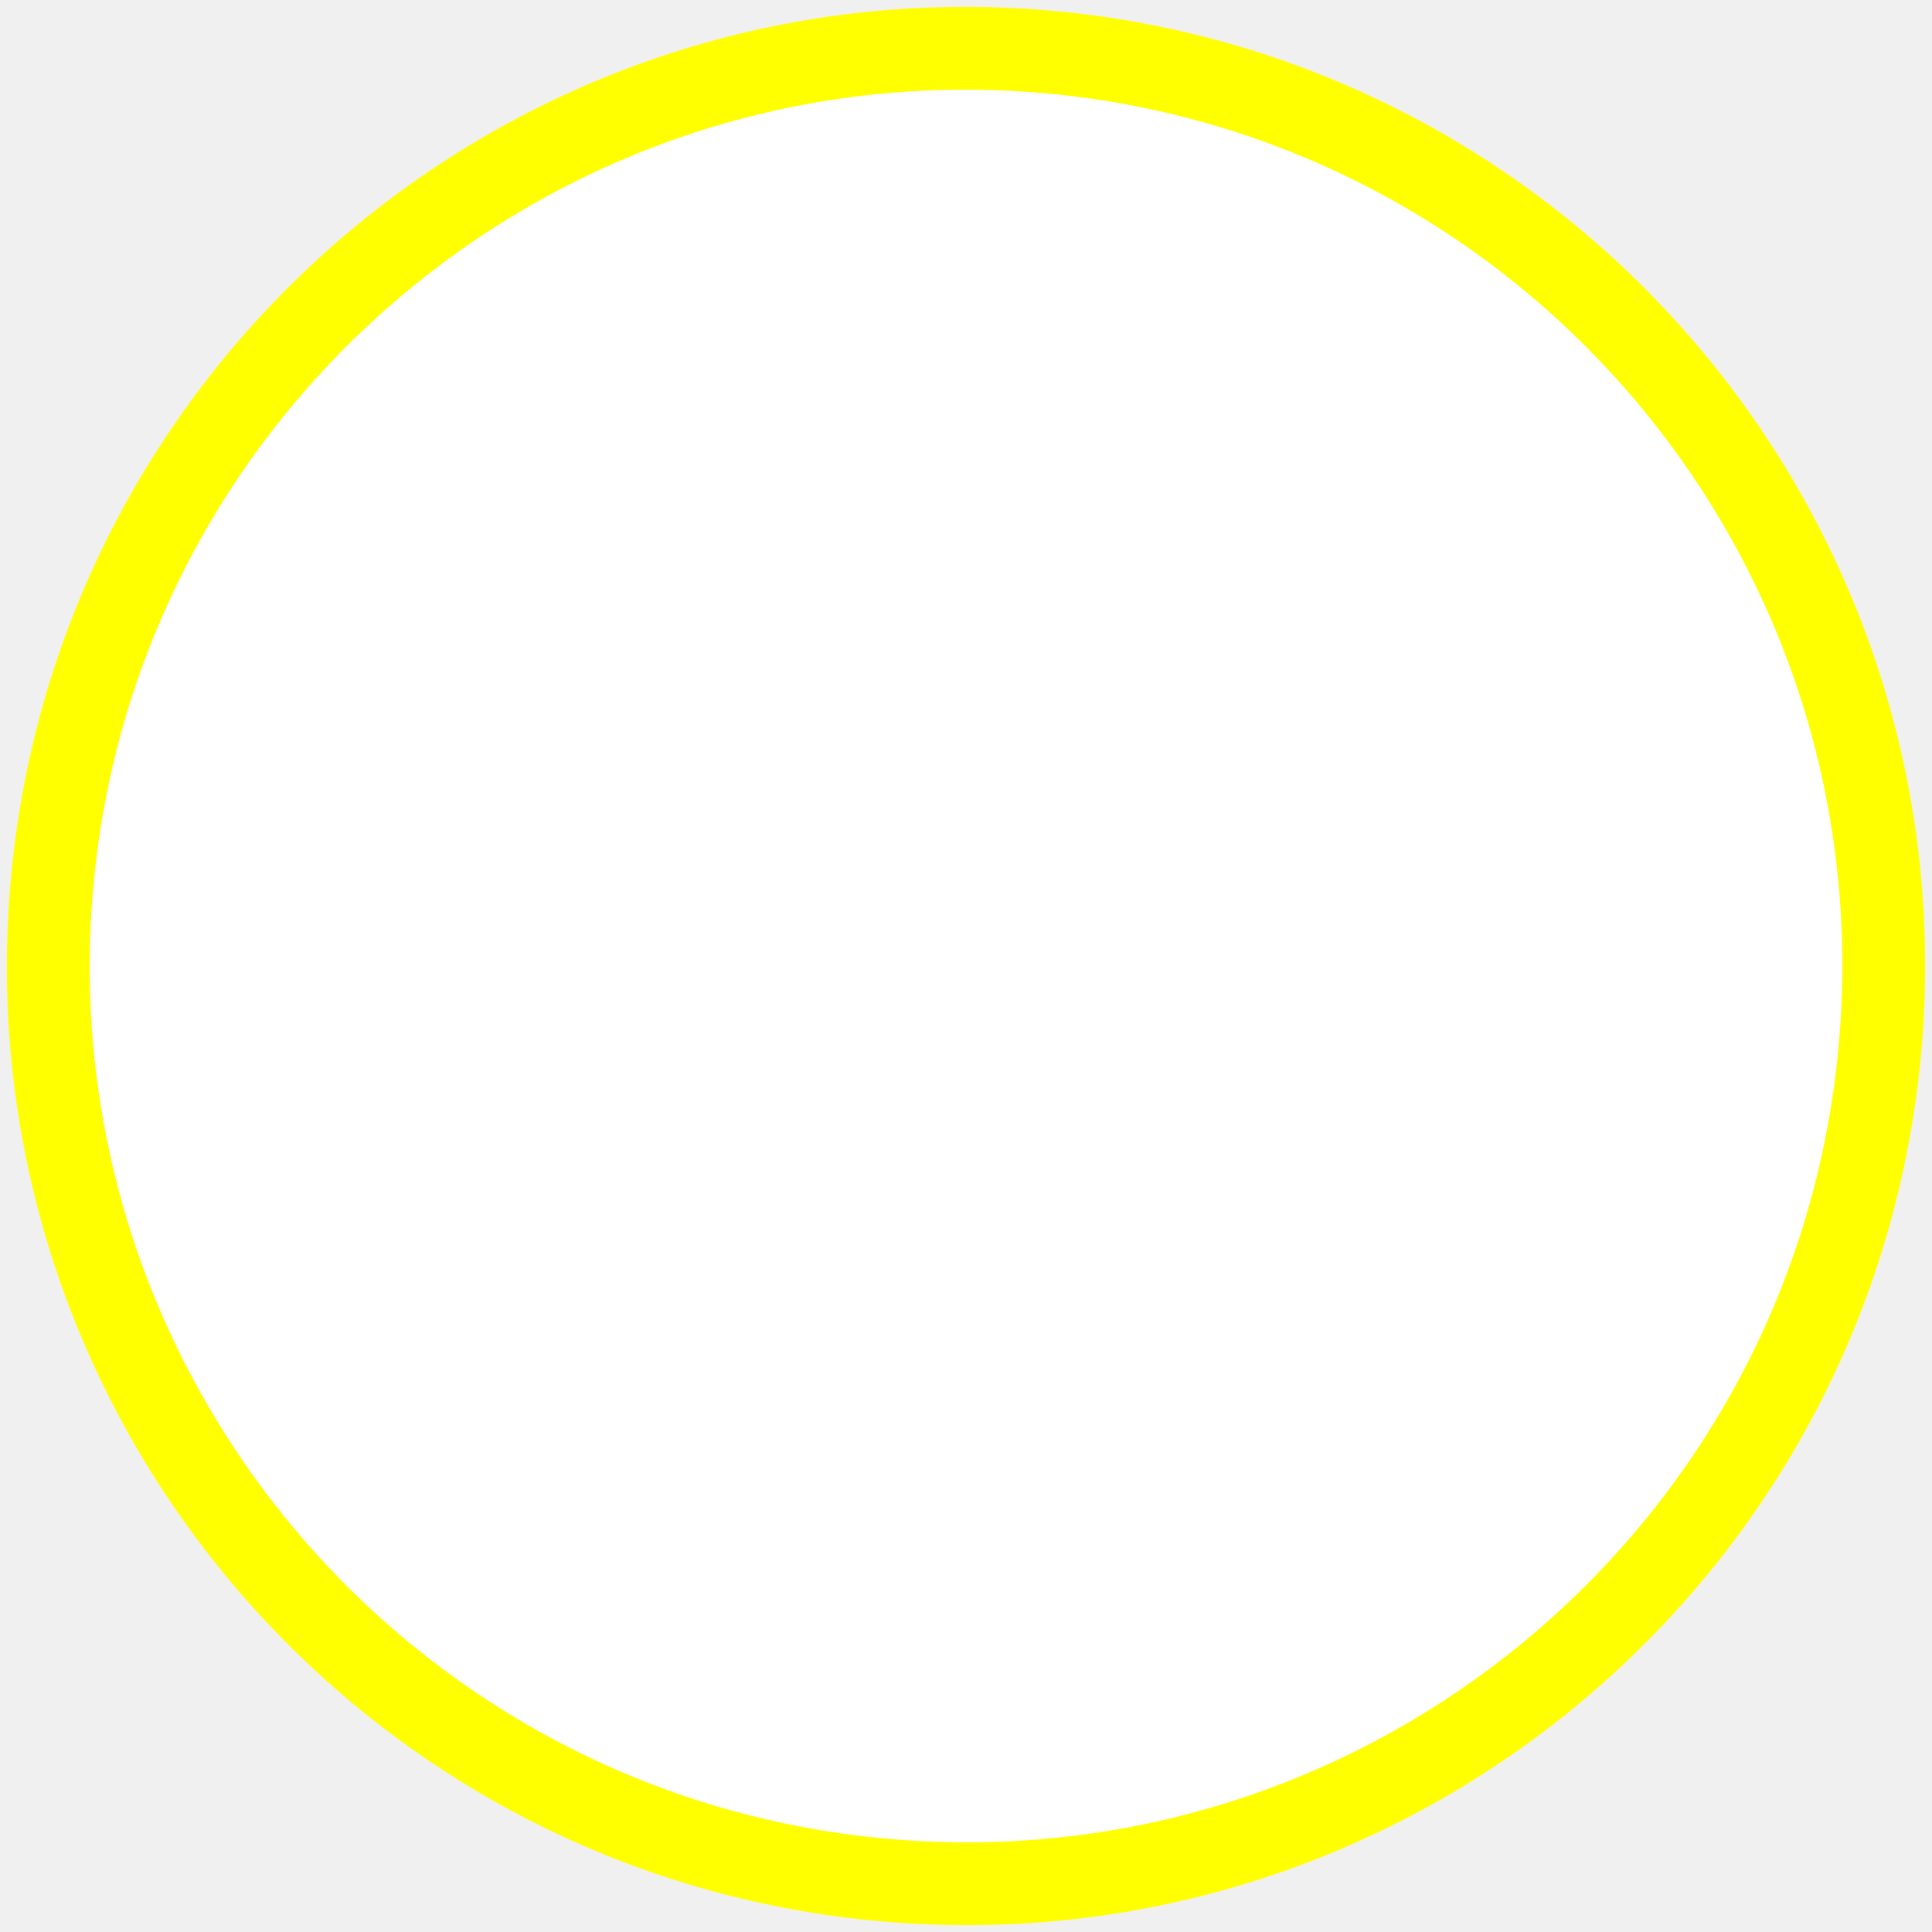
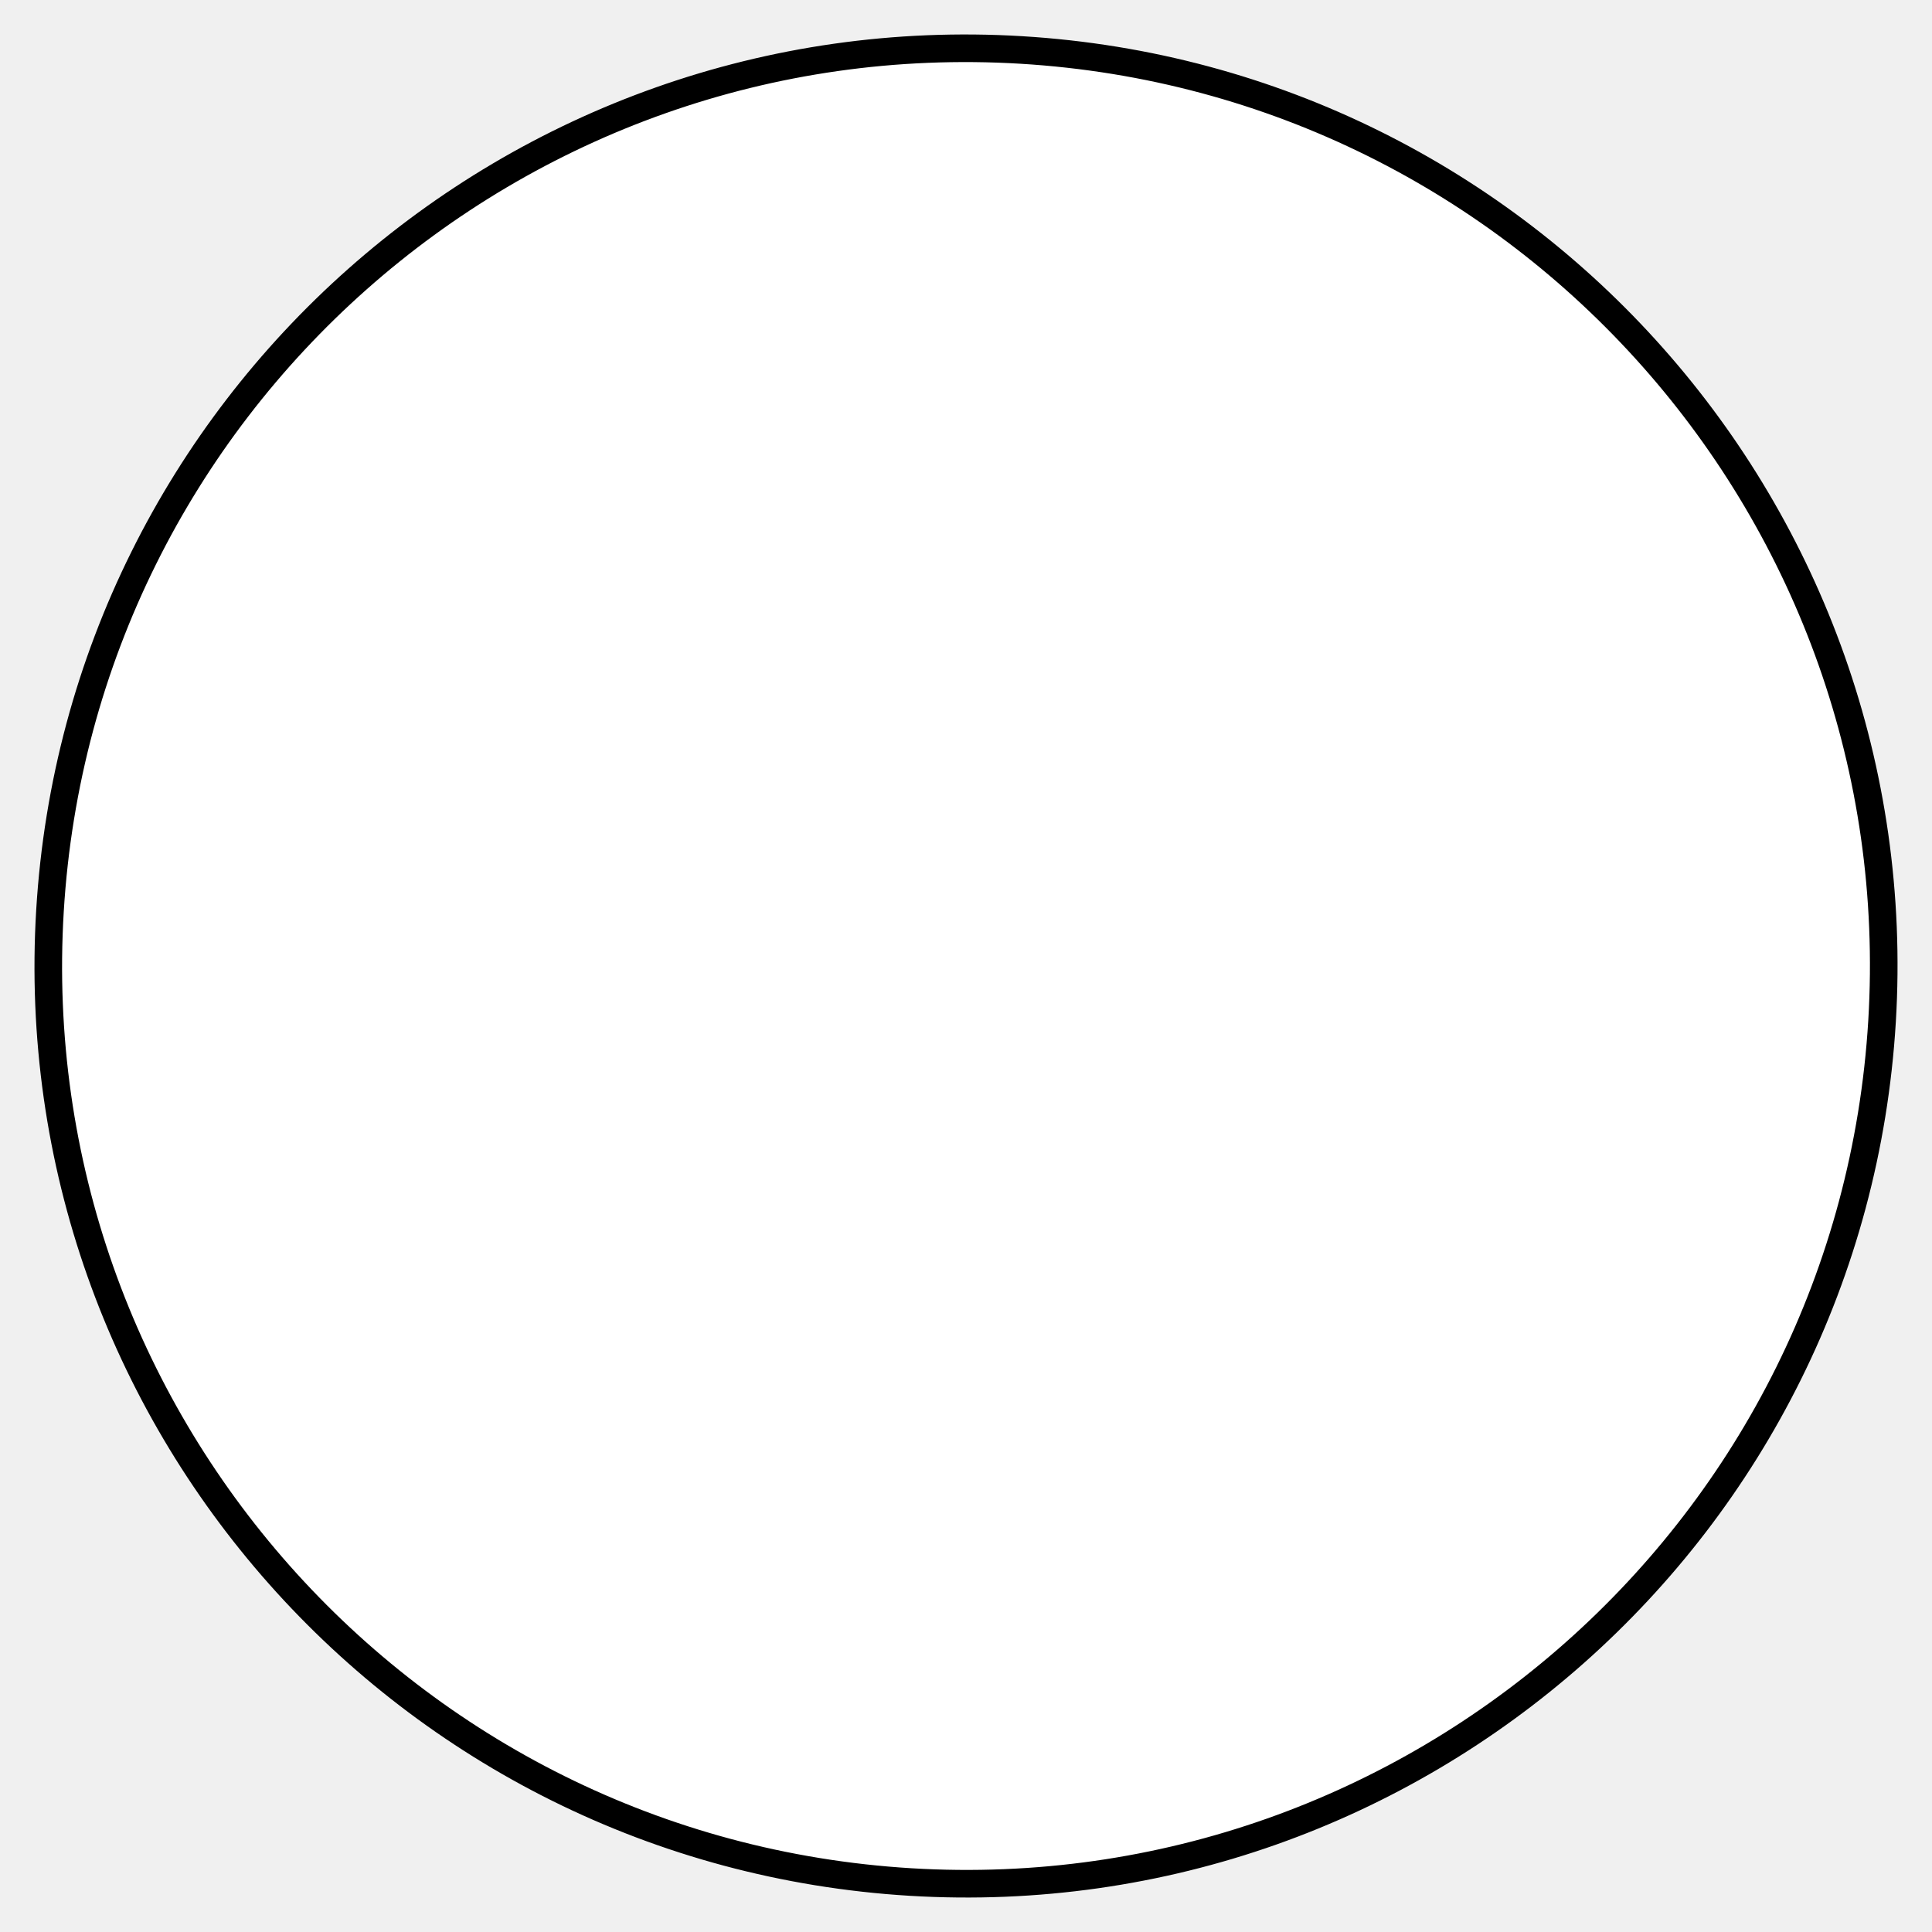
<svg xmlns="http://www.w3.org/2000/svg" xmlns:ns1="http://www.openswatchbook.org/uri/2009/osb" xmlns:xlink="http://www.w3.org/1999/xlink" width="70" height="70" version="1.1" id="svg1400">
  <defs id="defs1404">
    <marker orient="auto" refY="0.0" refX="0.0" id="marker7404" style="overflow:visible">
      <path id="path7402" d="M 0.0,0.0 L 5.0,-5.0 L -12.5,0.0 L 5.0,5.0 L 0.0,0.0 z " style="fill-rule:evenodd;stroke:#000000;stroke-width:1pt;stroke-opacity:1;fill:#ffffff;fill-opacity:1" transform="scale(0.8) translate(12.5,0)" />
    </marker>
    <marker orient="auto" refY="0.0" refX="0.0" id="Arrow1Lstart" style="overflow:visible">
      <path id="path7120" d="M 0.0,0.0 L 5.0,-5.0 L -12.5,0.0 L 5.0,5.0 L 0.0,0.0 z " style="fill-rule:evenodd;stroke:#000000;stroke-width:1pt;stroke-opacity:1;fill:#ffffff;fill-opacity:1" transform="scale(0.8) translate(12.5,0)" />
    </marker>
    <linearGradient id="linearGradient7114" ns1:paint="solid">
-       <stop style="stop-color:#ffff00;stop-opacity:1;" offset="0" id="stop7112" />
+       <stop style="stop-color:#000000;stop-opacity:1;" offset="0" id="stop7112" />
    </linearGradient>
    <linearGradient xlink:href="#linearGradient7114" id="linearGradient7118" gradientUnits="userSpaceOnUse" x1="-67.074" y1="37.049" x2="1.426" y2="37.049" />
  </defs>
-   <circle cx="-32.824" cy="37.049" transform="rotate(-86.54)" r="33.25" fill="#fff" id="circle1398" style="stroke:url(#linearGradient7118);stroke-opacity:1;stroke-width:3;stroke-miterlimit:4;stroke-dasharray:none;stroke-dashoffset:2" />
+   <circle cx="-32.824" cy="37.049" transform="rotate(-86.54)" r="33.25" fill="#fff" id="circle1398" style="stroke:url(#linearGradient7118);stroke-opacity:1;stroke-width:1;stroke-miterlimit:4;stroke-dasharray:none;stroke-dashoffset:2" />
</svg>
